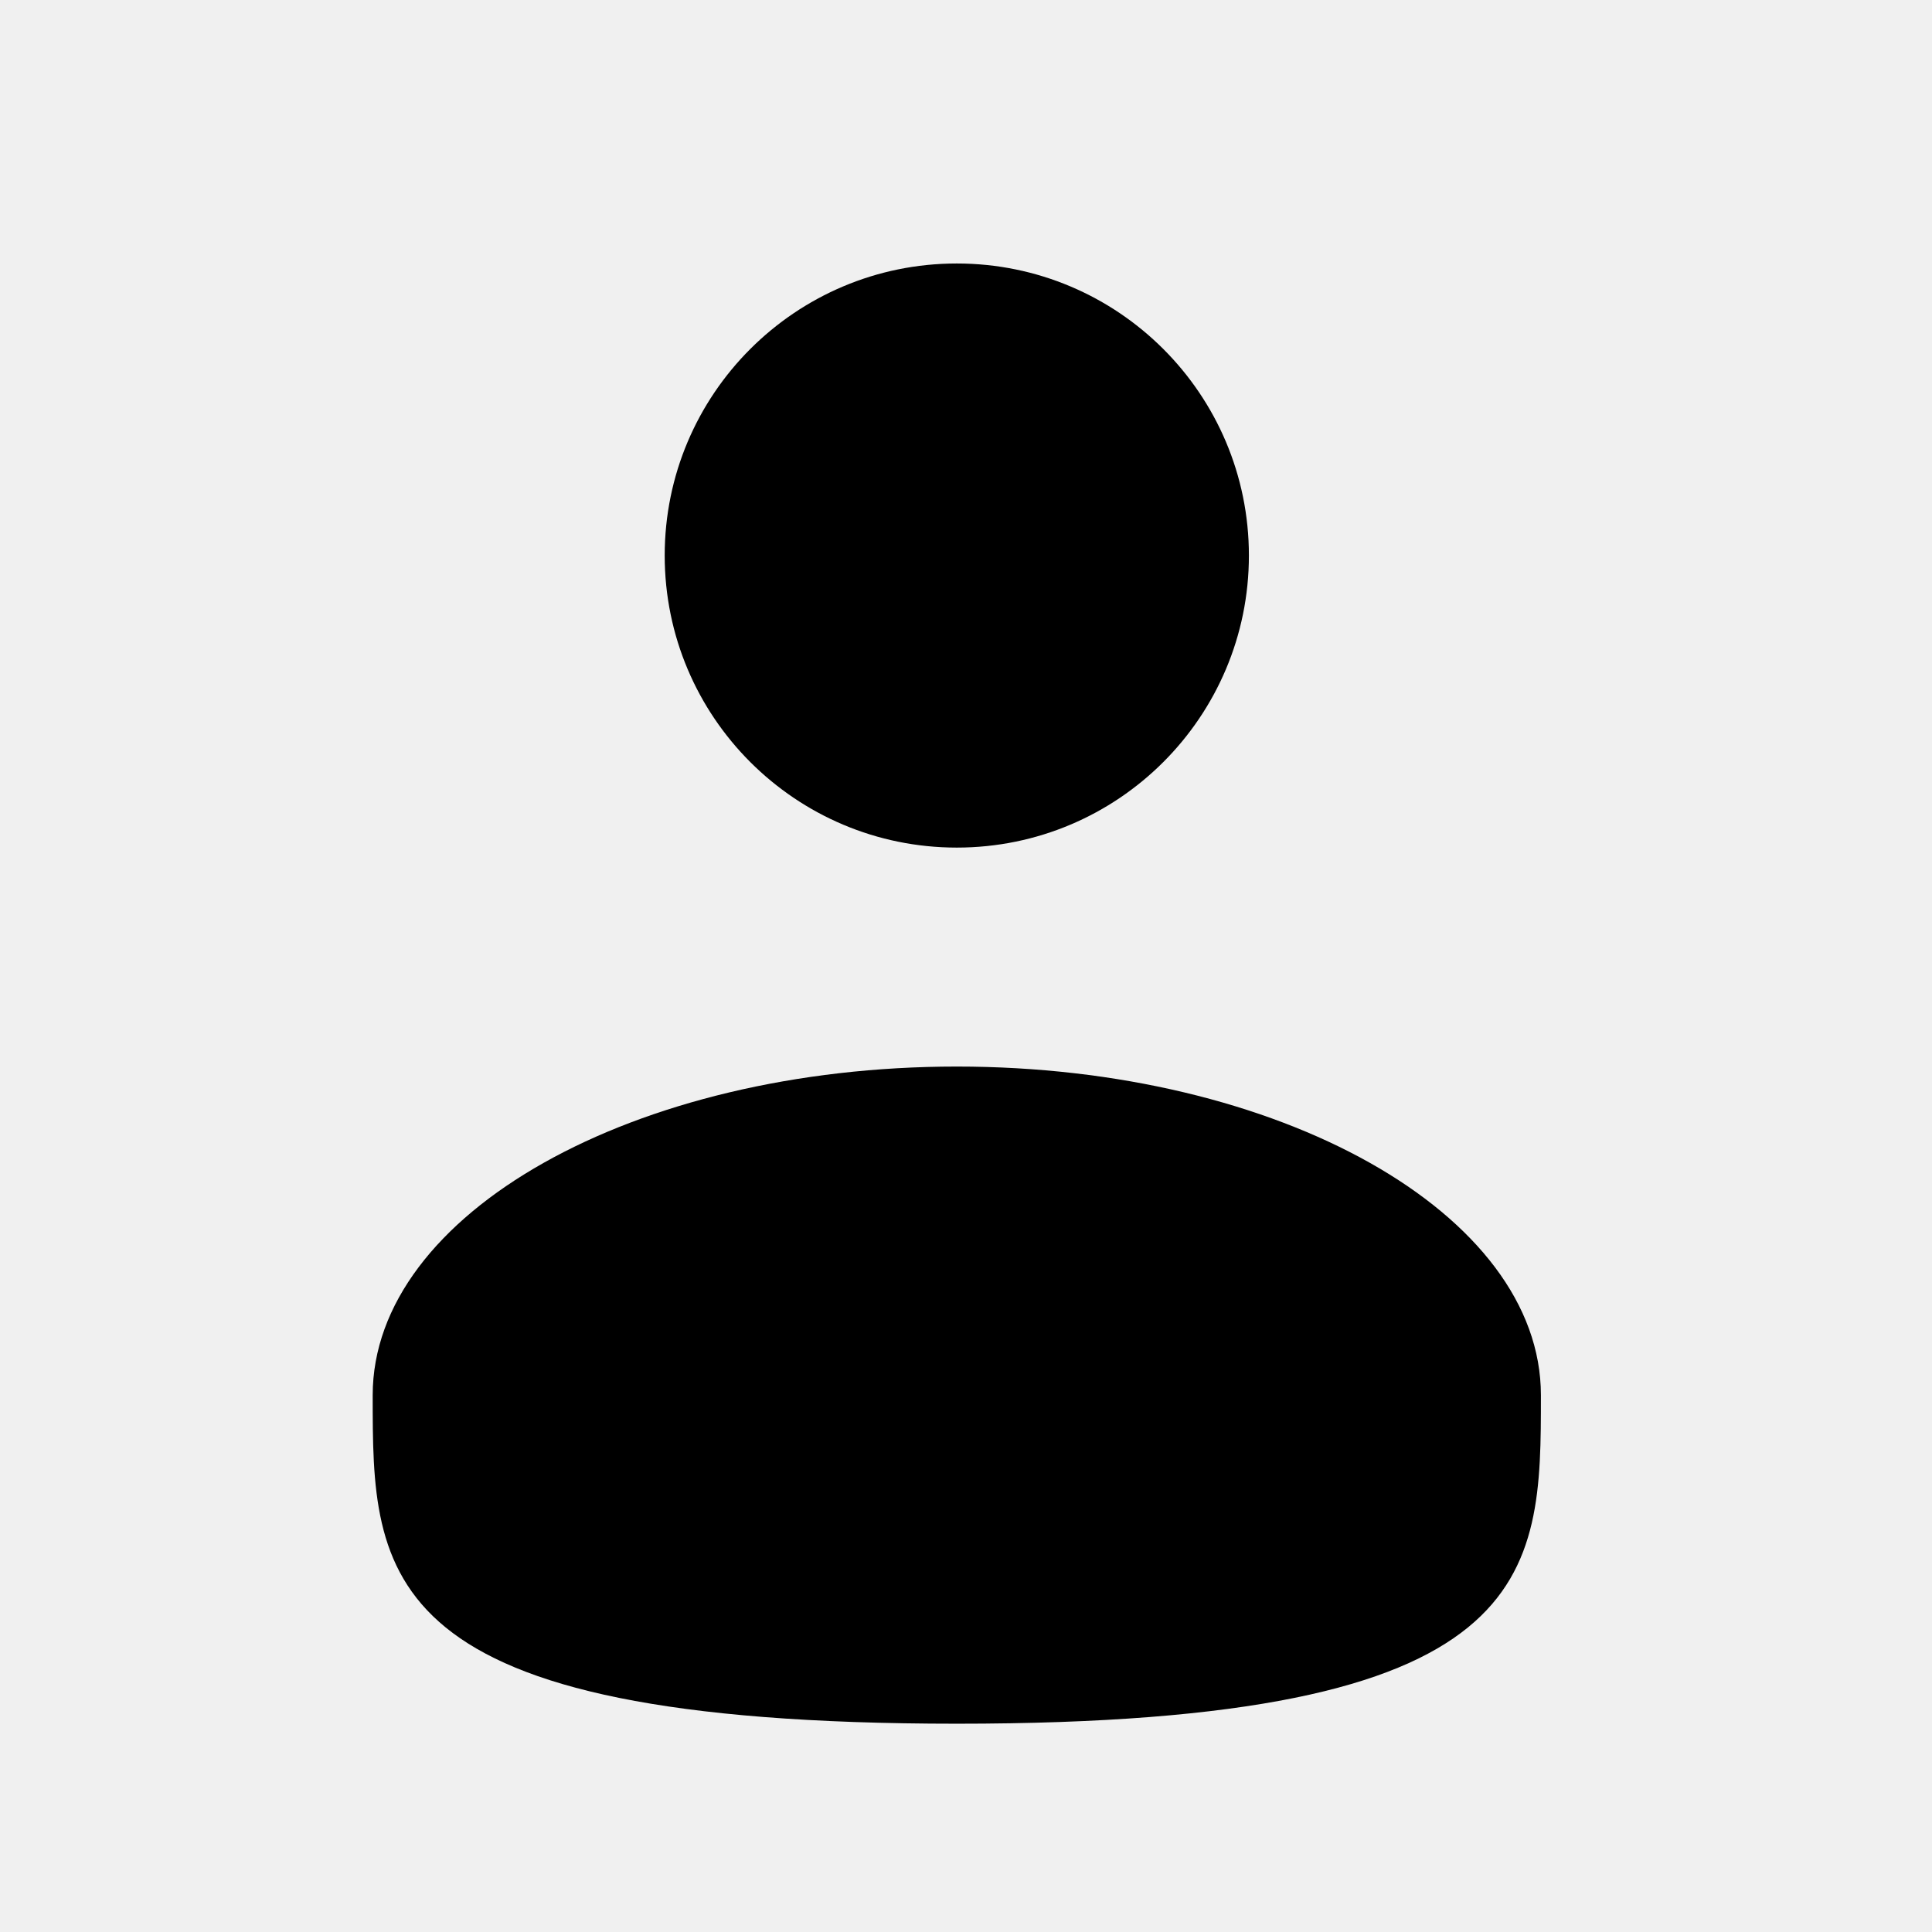
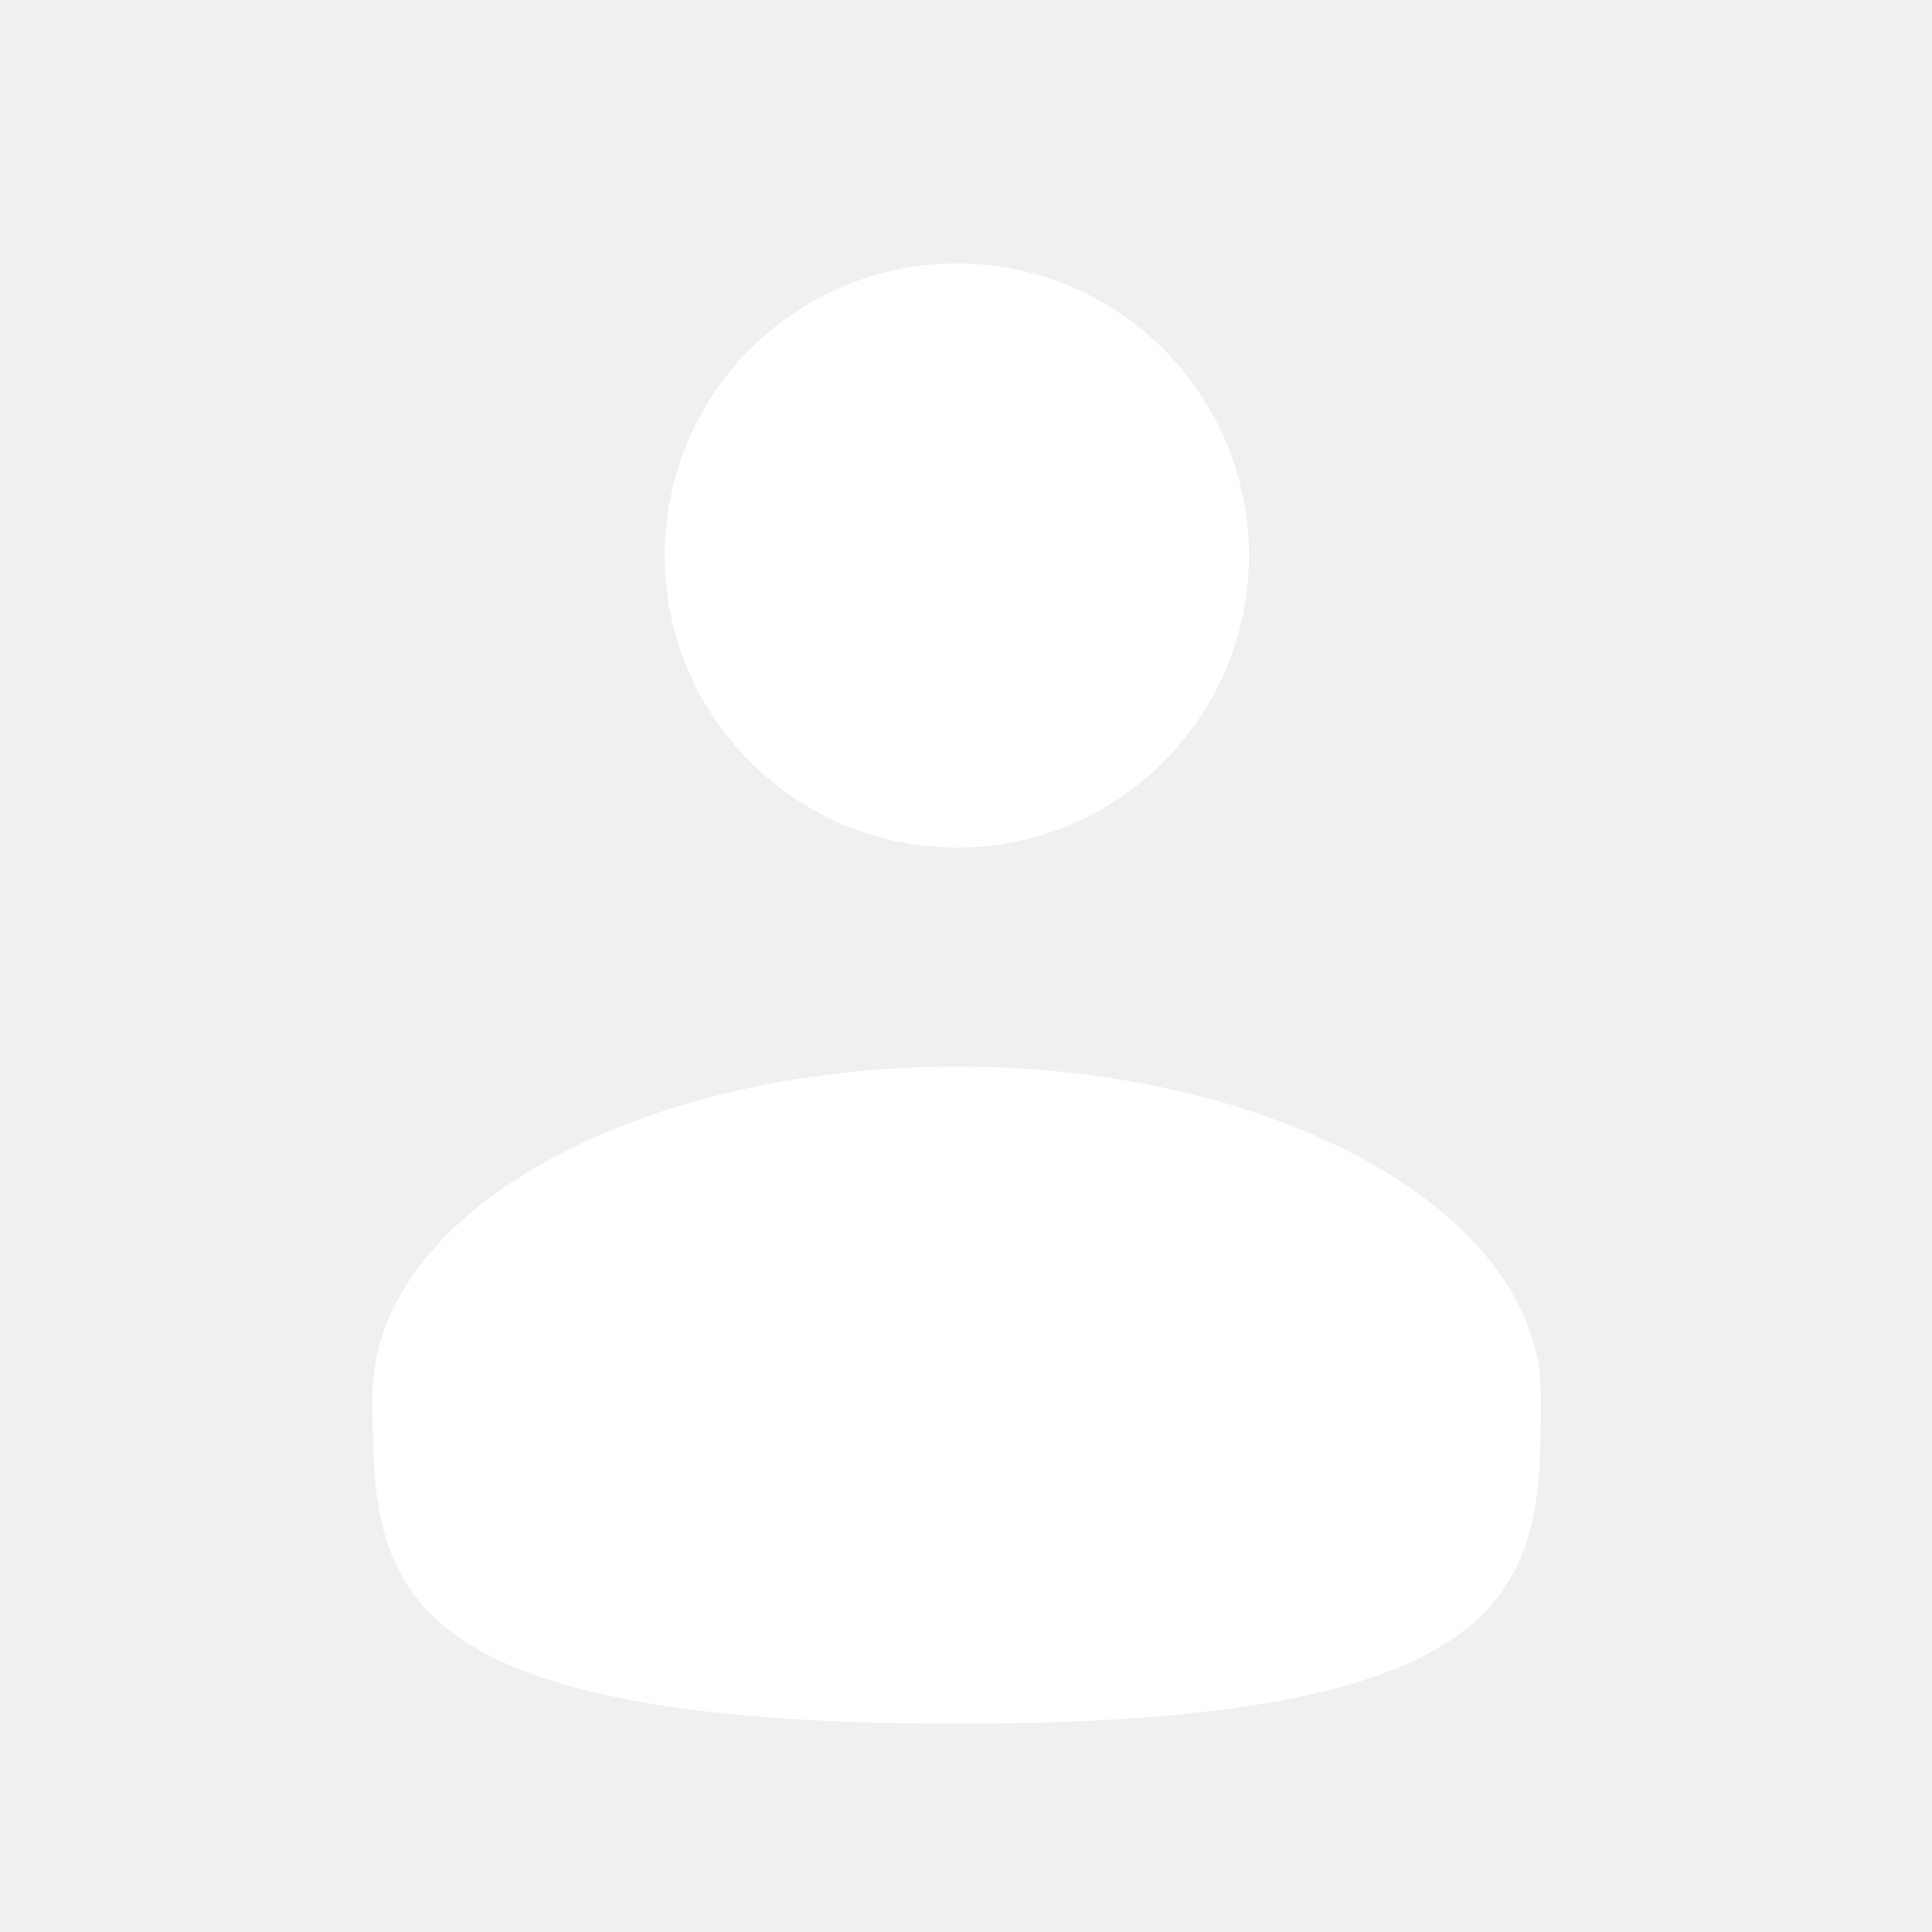
- <svg xmlns="http://www.w3.org/2000/svg" width="21" height="21" viewBox="0 0 21 21">
-   <path d="M10.4 9.213C12.153 9.213 13.575 7.792 13.575 6.038C13.575 4.285 12.153 2.864 10.4 2.864C8.647 2.864 7.225 4.285 7.225 6.038C7.225 7.792 8.647 9.213 10.4 9.213Z" />
-   <path d="M16.749 15.165C16.749 17.137 16.749 18.736 10.4 18.736C4.051 18.736 4.051 17.137 4.051 15.165C4.051 13.192 6.893 11.593 10.4 11.593C13.906 11.593 16.749 13.192 16.749 15.165Z" />
+ <svg xmlns="http://www.w3.org/2000/svg" width="21" height="21" viewBox="0 0 21 21" fill="none">
+   <path d="M10.4 9.213C12.153 9.213 13.575 7.792 13.575 6.038C13.575 4.285 12.153 2.864 10.4 2.864C8.647 2.864 7.225 4.285 7.225 6.038C7.225 7.792 8.647 9.213 10.4 9.213Z" fill="white" />
+   <path d="M16.749 15.165C16.749 17.137 16.749 18.736 10.4 18.736C4.051 18.736 4.051 17.137 4.051 15.165C4.051 13.192 6.893 11.593 10.4 11.593C13.906 11.593 16.749 13.192 16.749 15.165Z" fill="white" />
</svg>
